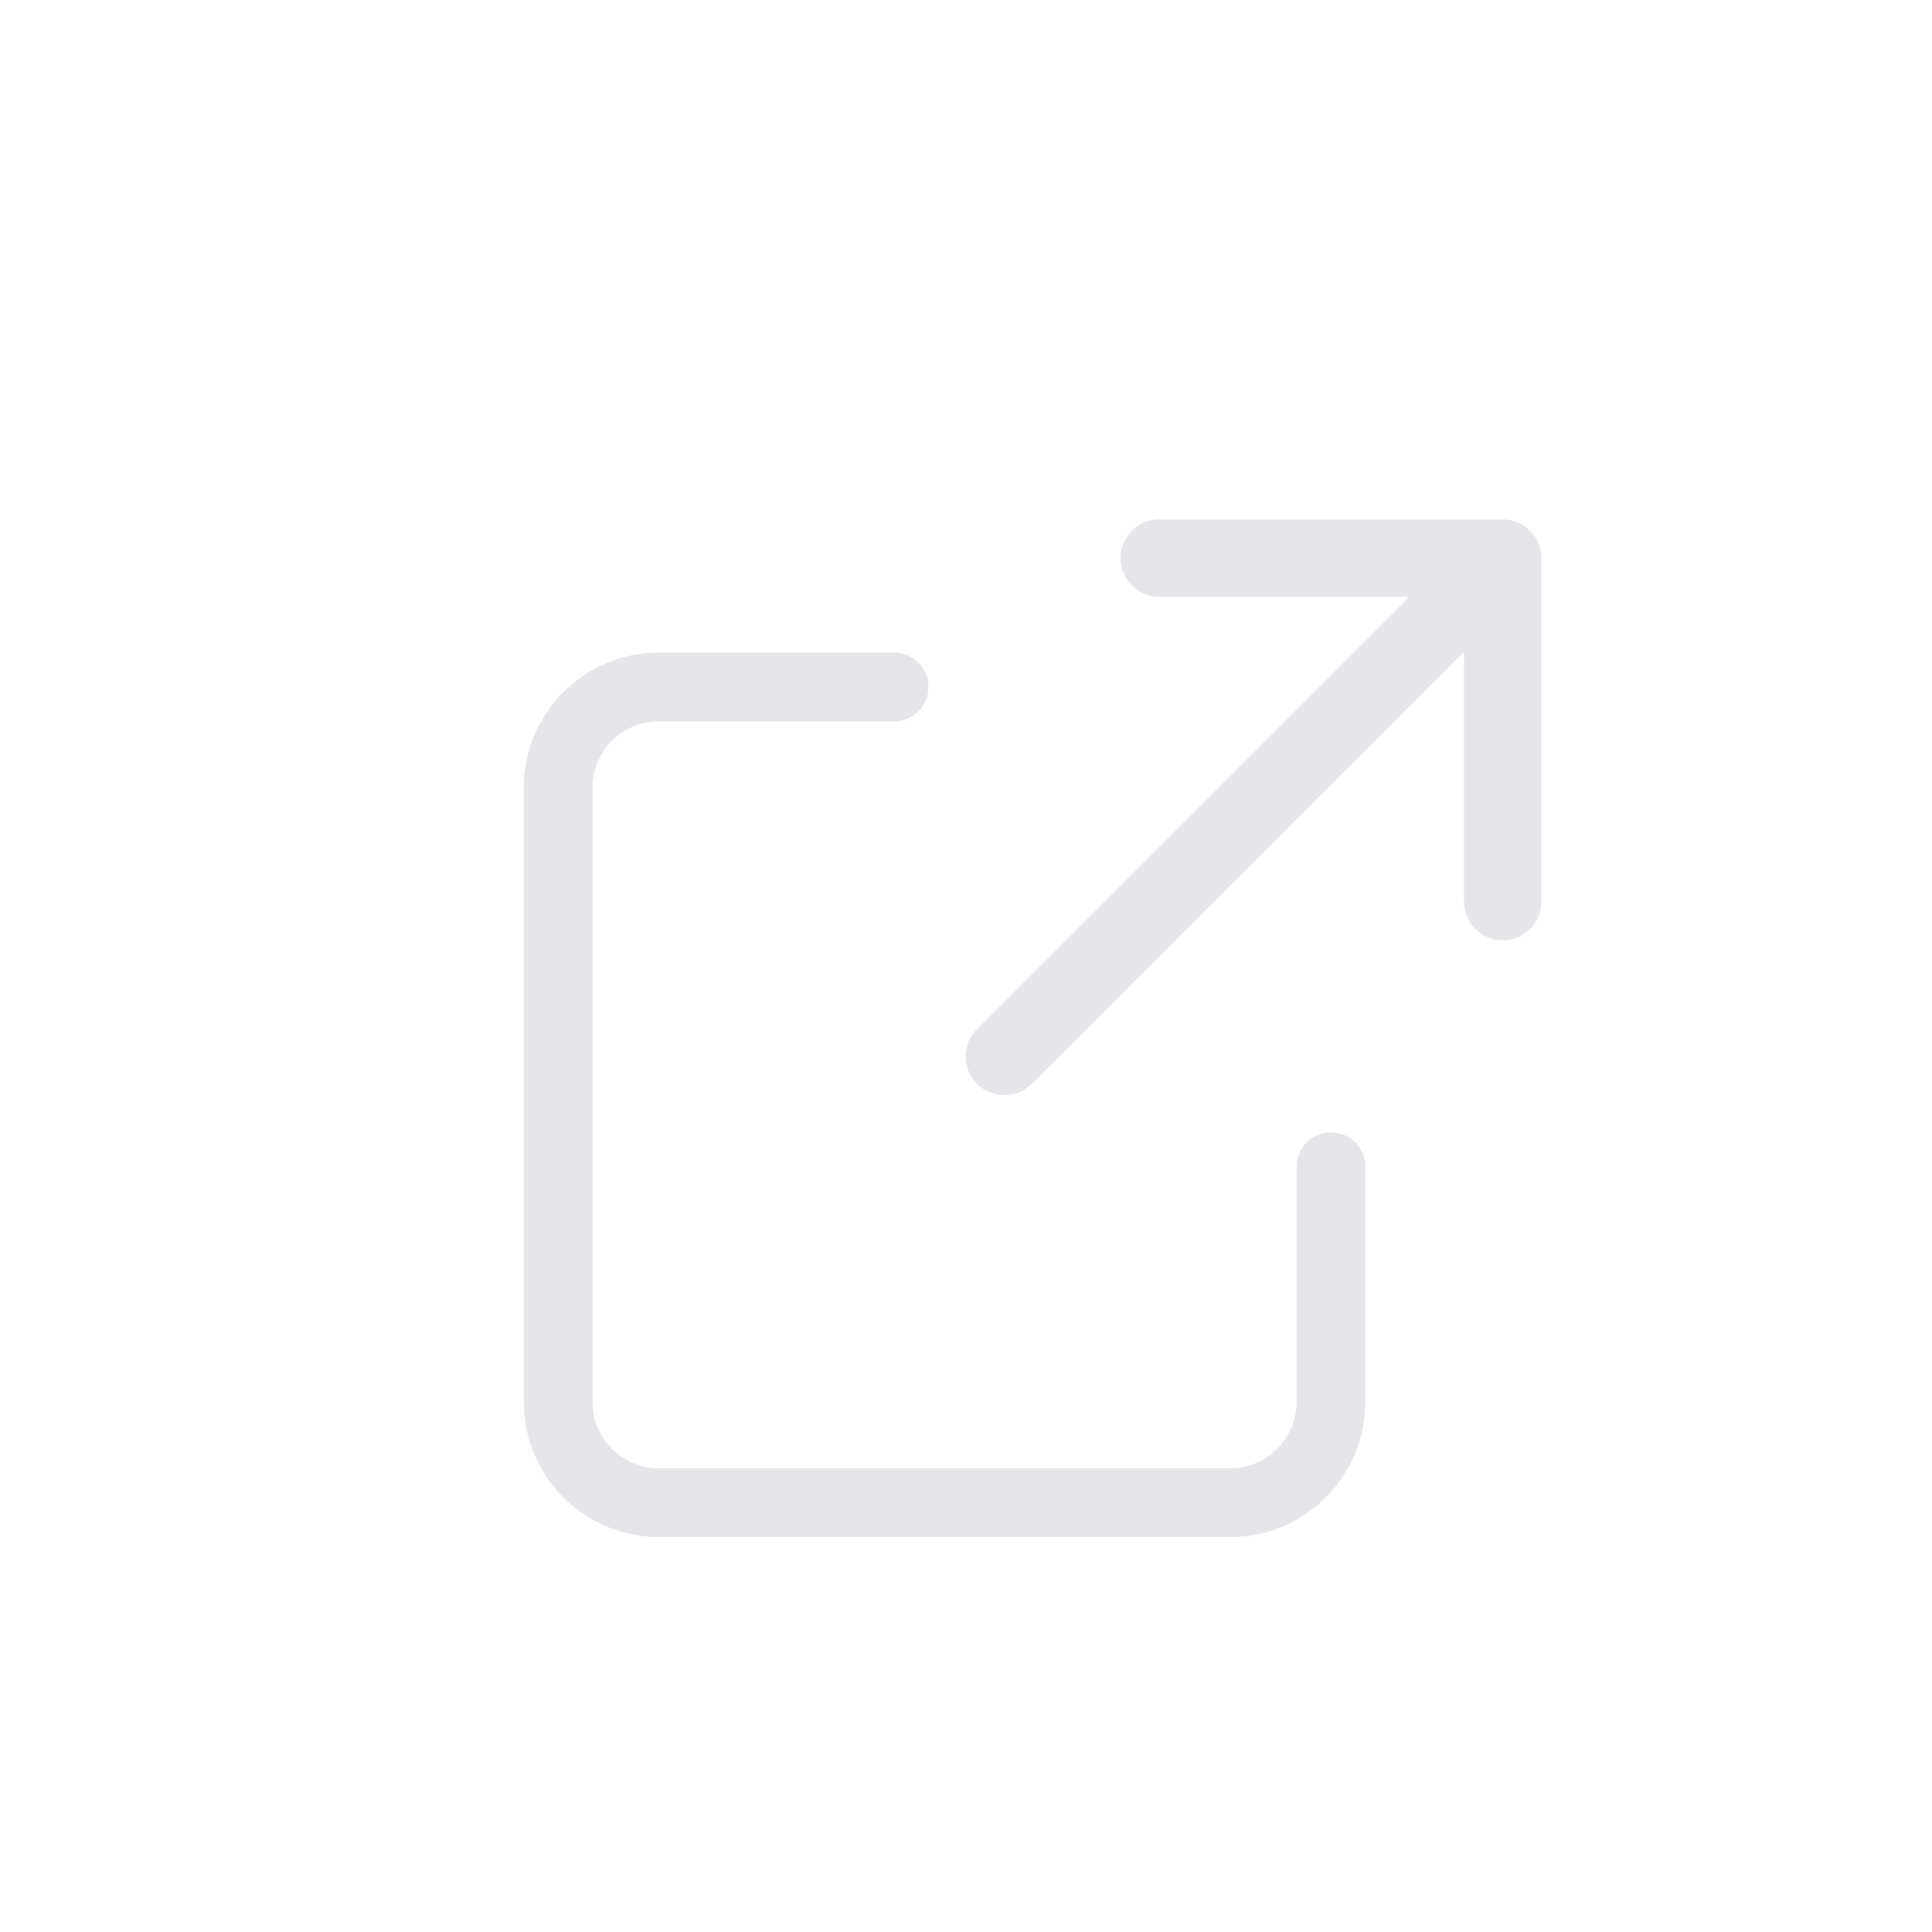
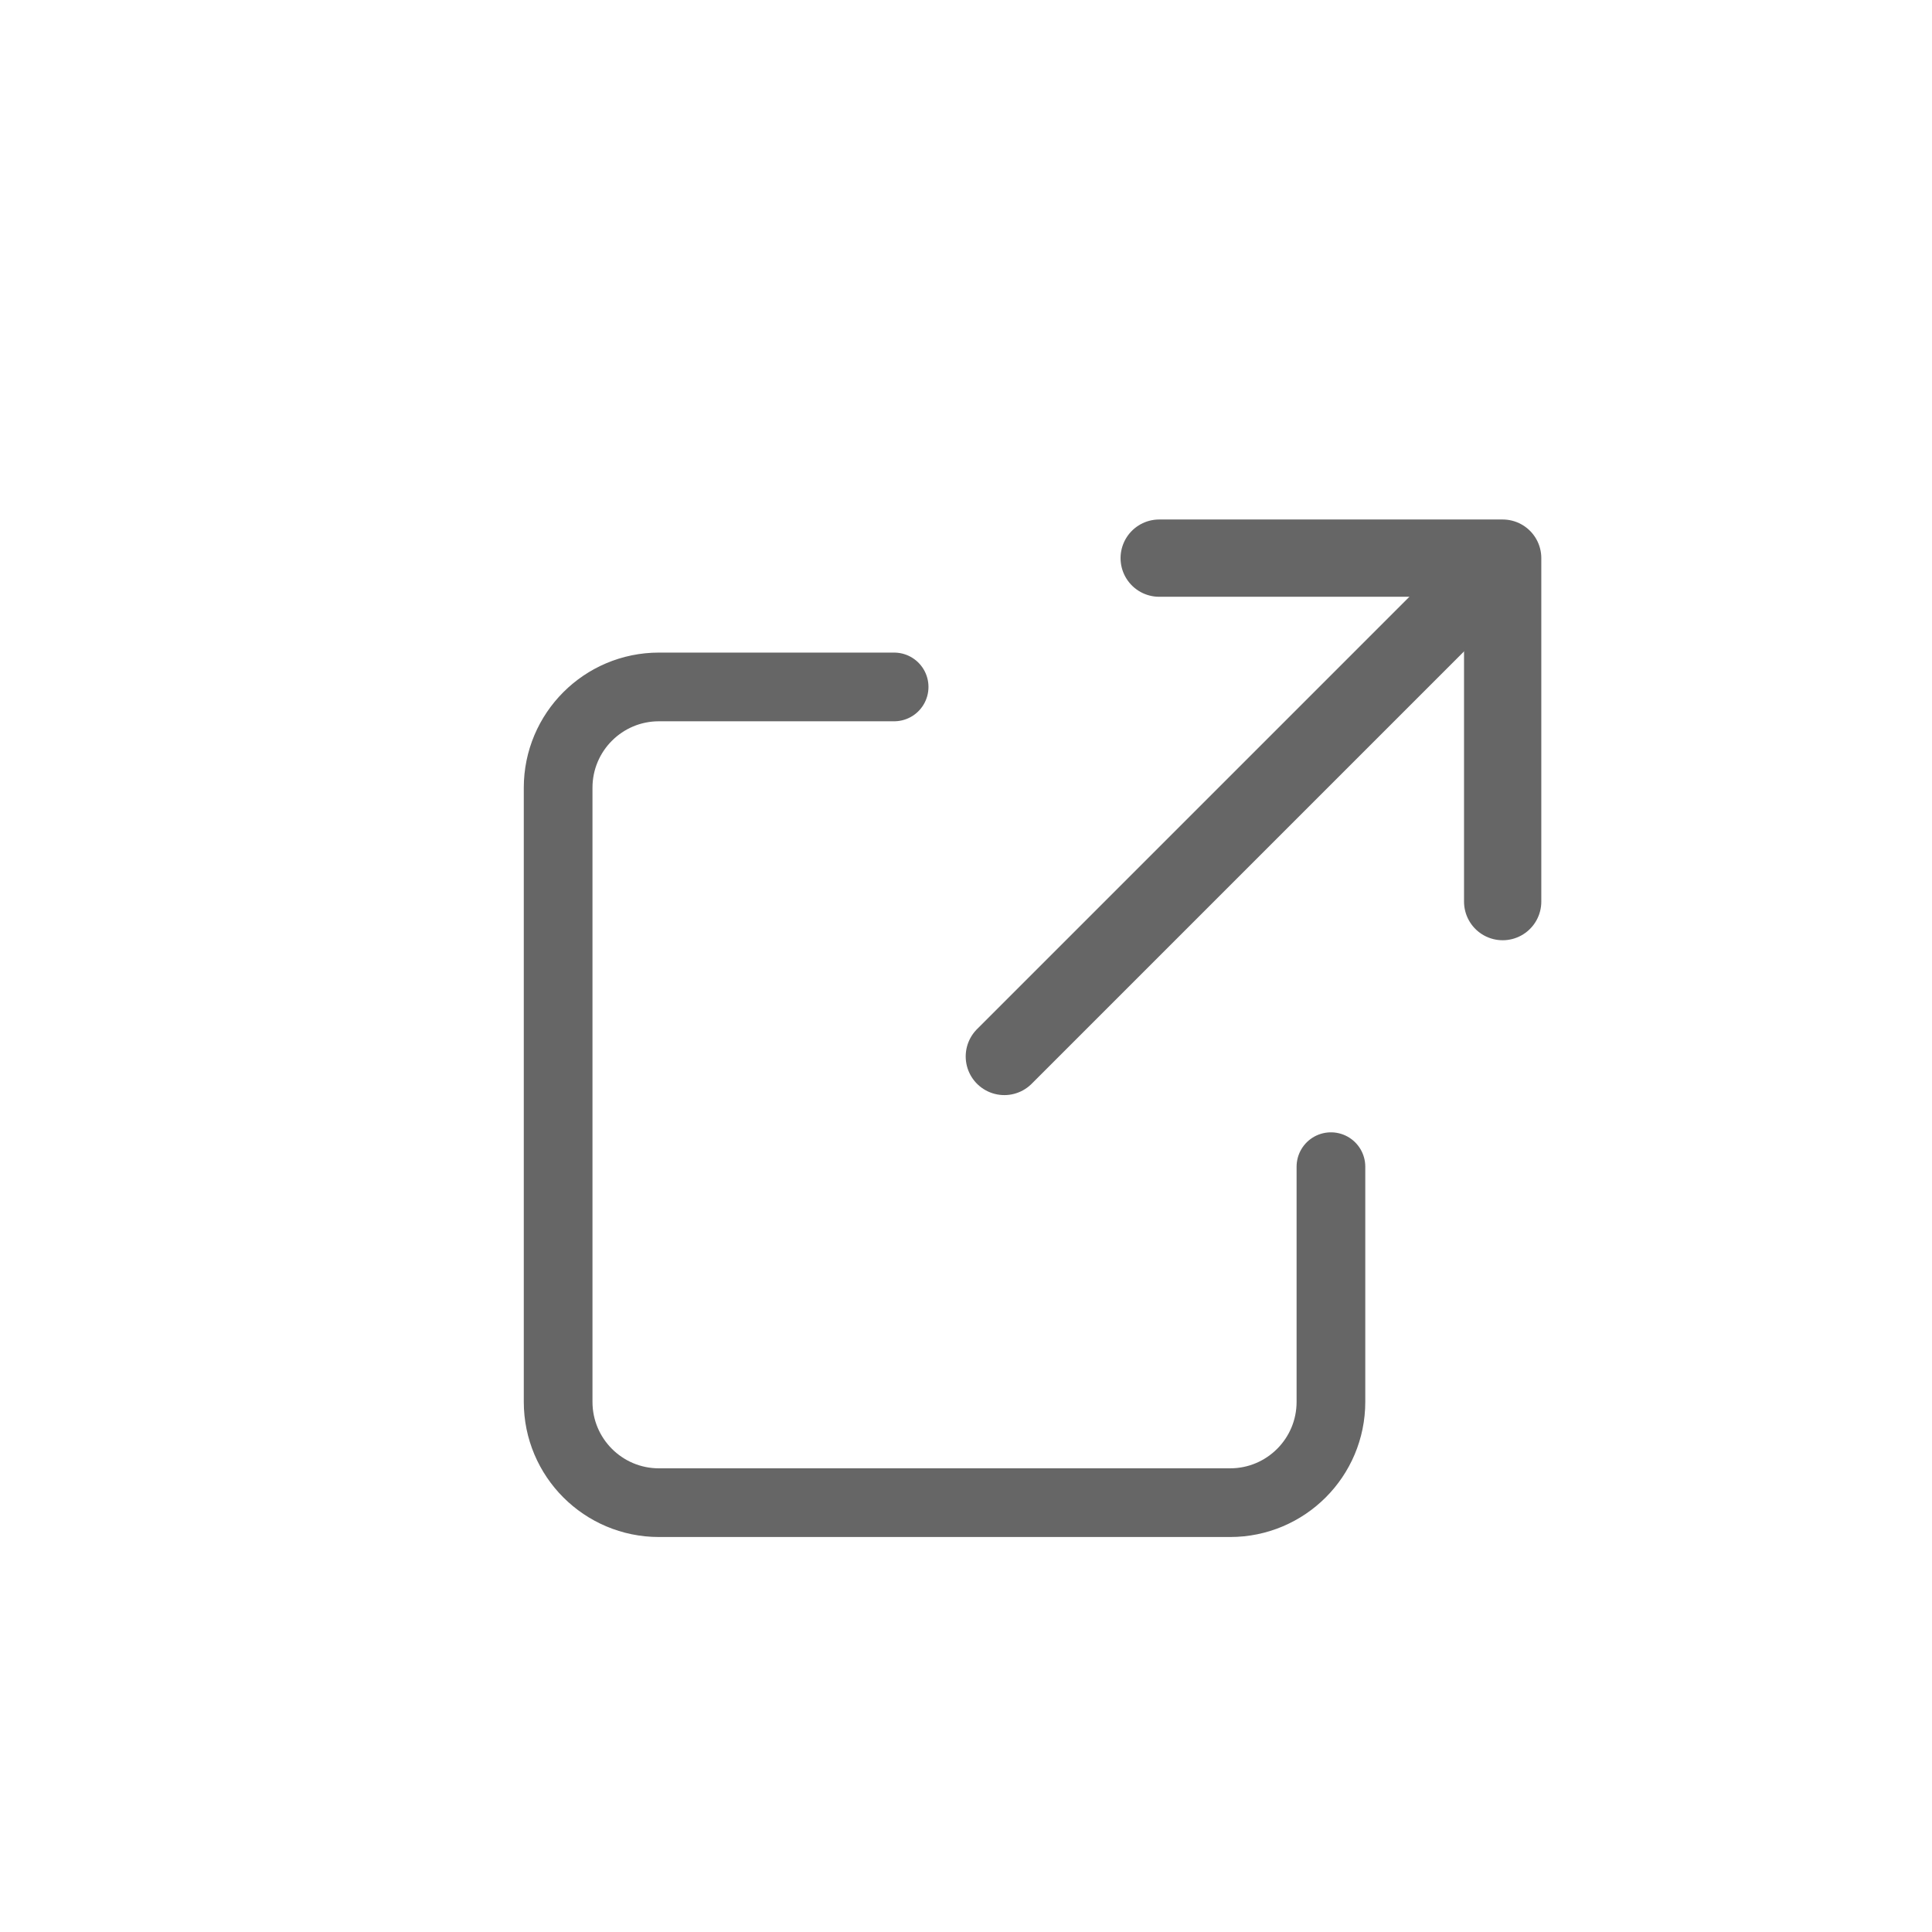
<svg xmlns="http://www.w3.org/2000/svg" width="45px" height="45px" viewBox="0 0 45 45" version="1.1">
  <g id="web-/-tabicon-/--share" stroke="none" stroke-width="1" fill="none" fill-rule="evenodd" stroke-linecap="round">
-     <path d="M31,28.739 L31,27.174 L31,32.652 C31,33.949 29.949,35 28.652,35 L15.348,35 C14.051,35 13,33.949 13,32.652 L13,18.348 C13,17.051 14.051,16 15.348,16 L20.826,16" id="Path" stroke="#E5E5EA" stroke-width="1.6" stroke-linejoin="round" />
-     <line x1="33.607" y1="14.393" x2="23.393" y2="24.607" id="Line" stroke="#E5E5EA" stroke-width="1.8" />
-     <path d="M35,21 C34.052,21 32.185,21 29.4,21 L27,21 L27,18.6 C27,15.815 27,13.948 27,13" id="Path" stroke="#E5E5EA" stroke-width="1.8" stroke-linejoin="round" transform="translate(31, 17) scale(-1, -1) translate(-31, -17) " />
+     <path d="M31,28.739 L31,27.174 L31,32.652 C31,33.949 29.949,35 28.652,35 L15.348,35 C14.051,35 13,33.949 13,32.652 L13,18.348 C13,17.051 14.051,16 15.348,16 L20.826,16" id="Path" stroke="#666666" stroke-width="1.6" stroke-linejoin="round" />
+     <line x1="33.607" y1="14.393" x2="23.393" y2="24.607" id="Line" stroke="#666666" stroke-width="1.8" />
+     <path d="M35,21 C34.052,21 32.185,21 29.4,21 L27,21 L27,18.6 C27,15.815 27,13.948 27,13" id="Path" stroke="#666666" stroke-width="1.8" stroke-linejoin="round" transform="translate(31, 17) scale(-1, -1) translate(-31, -17) " />
  </g>
</svg>
